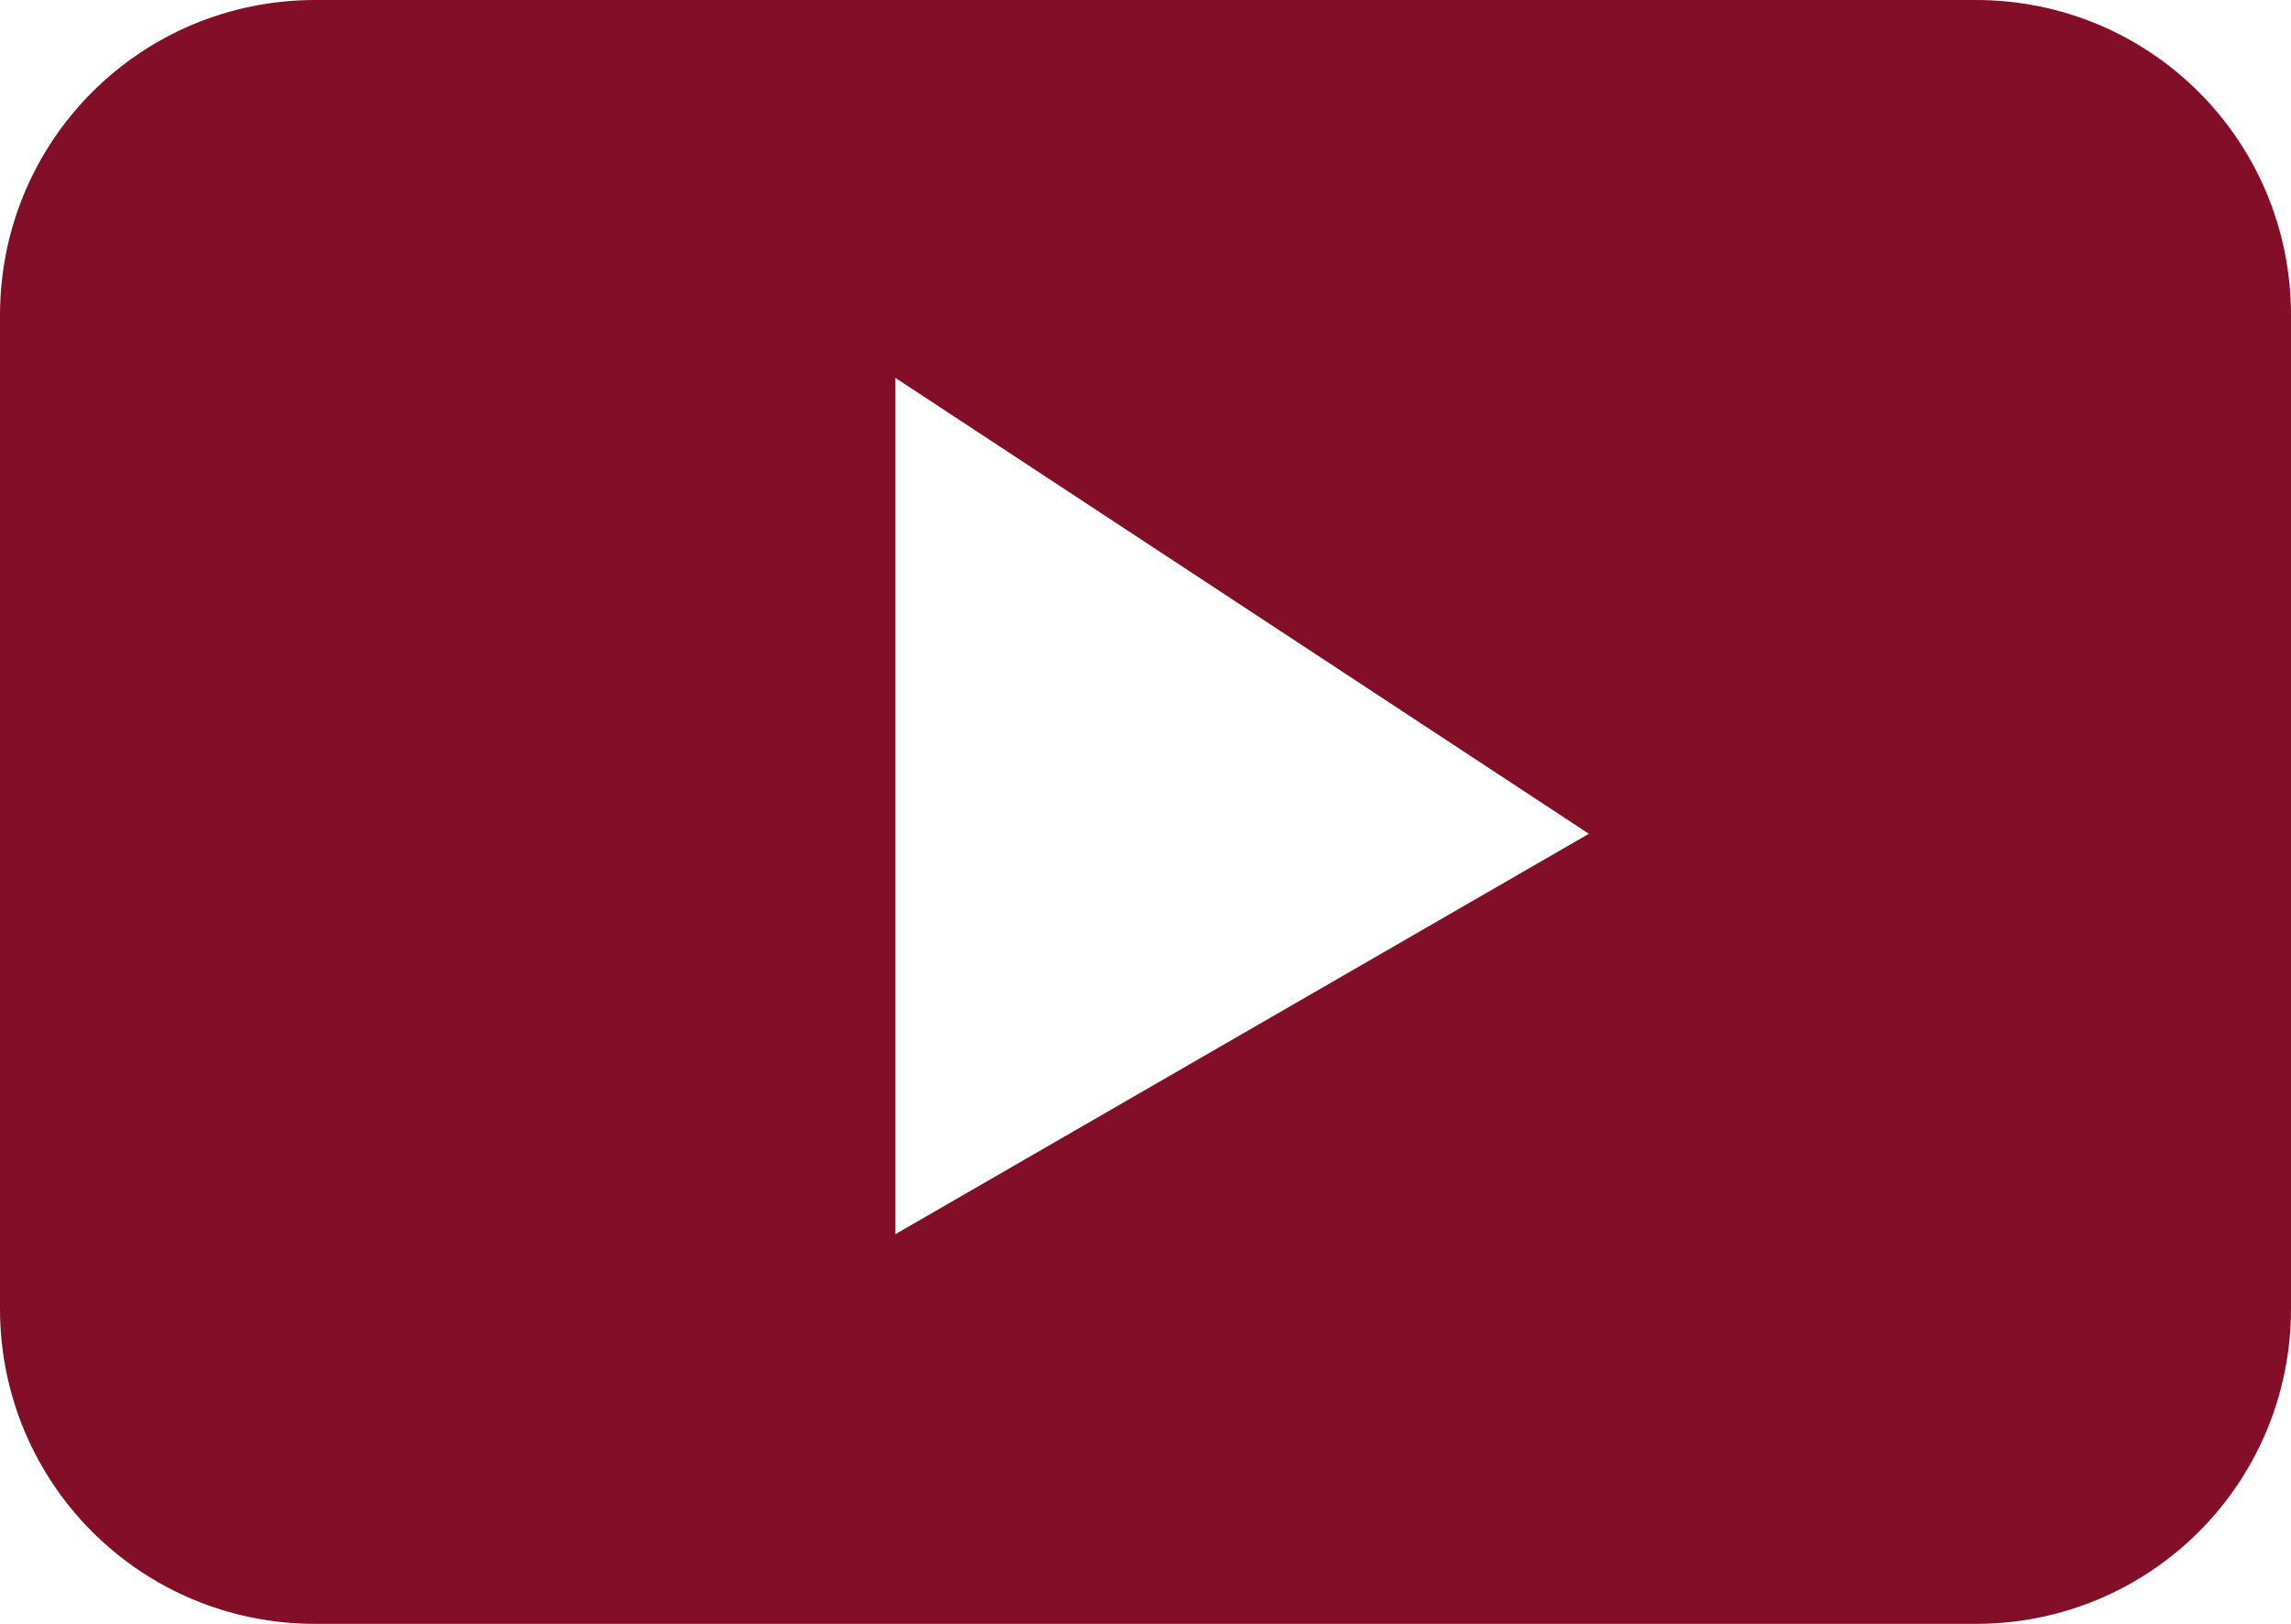
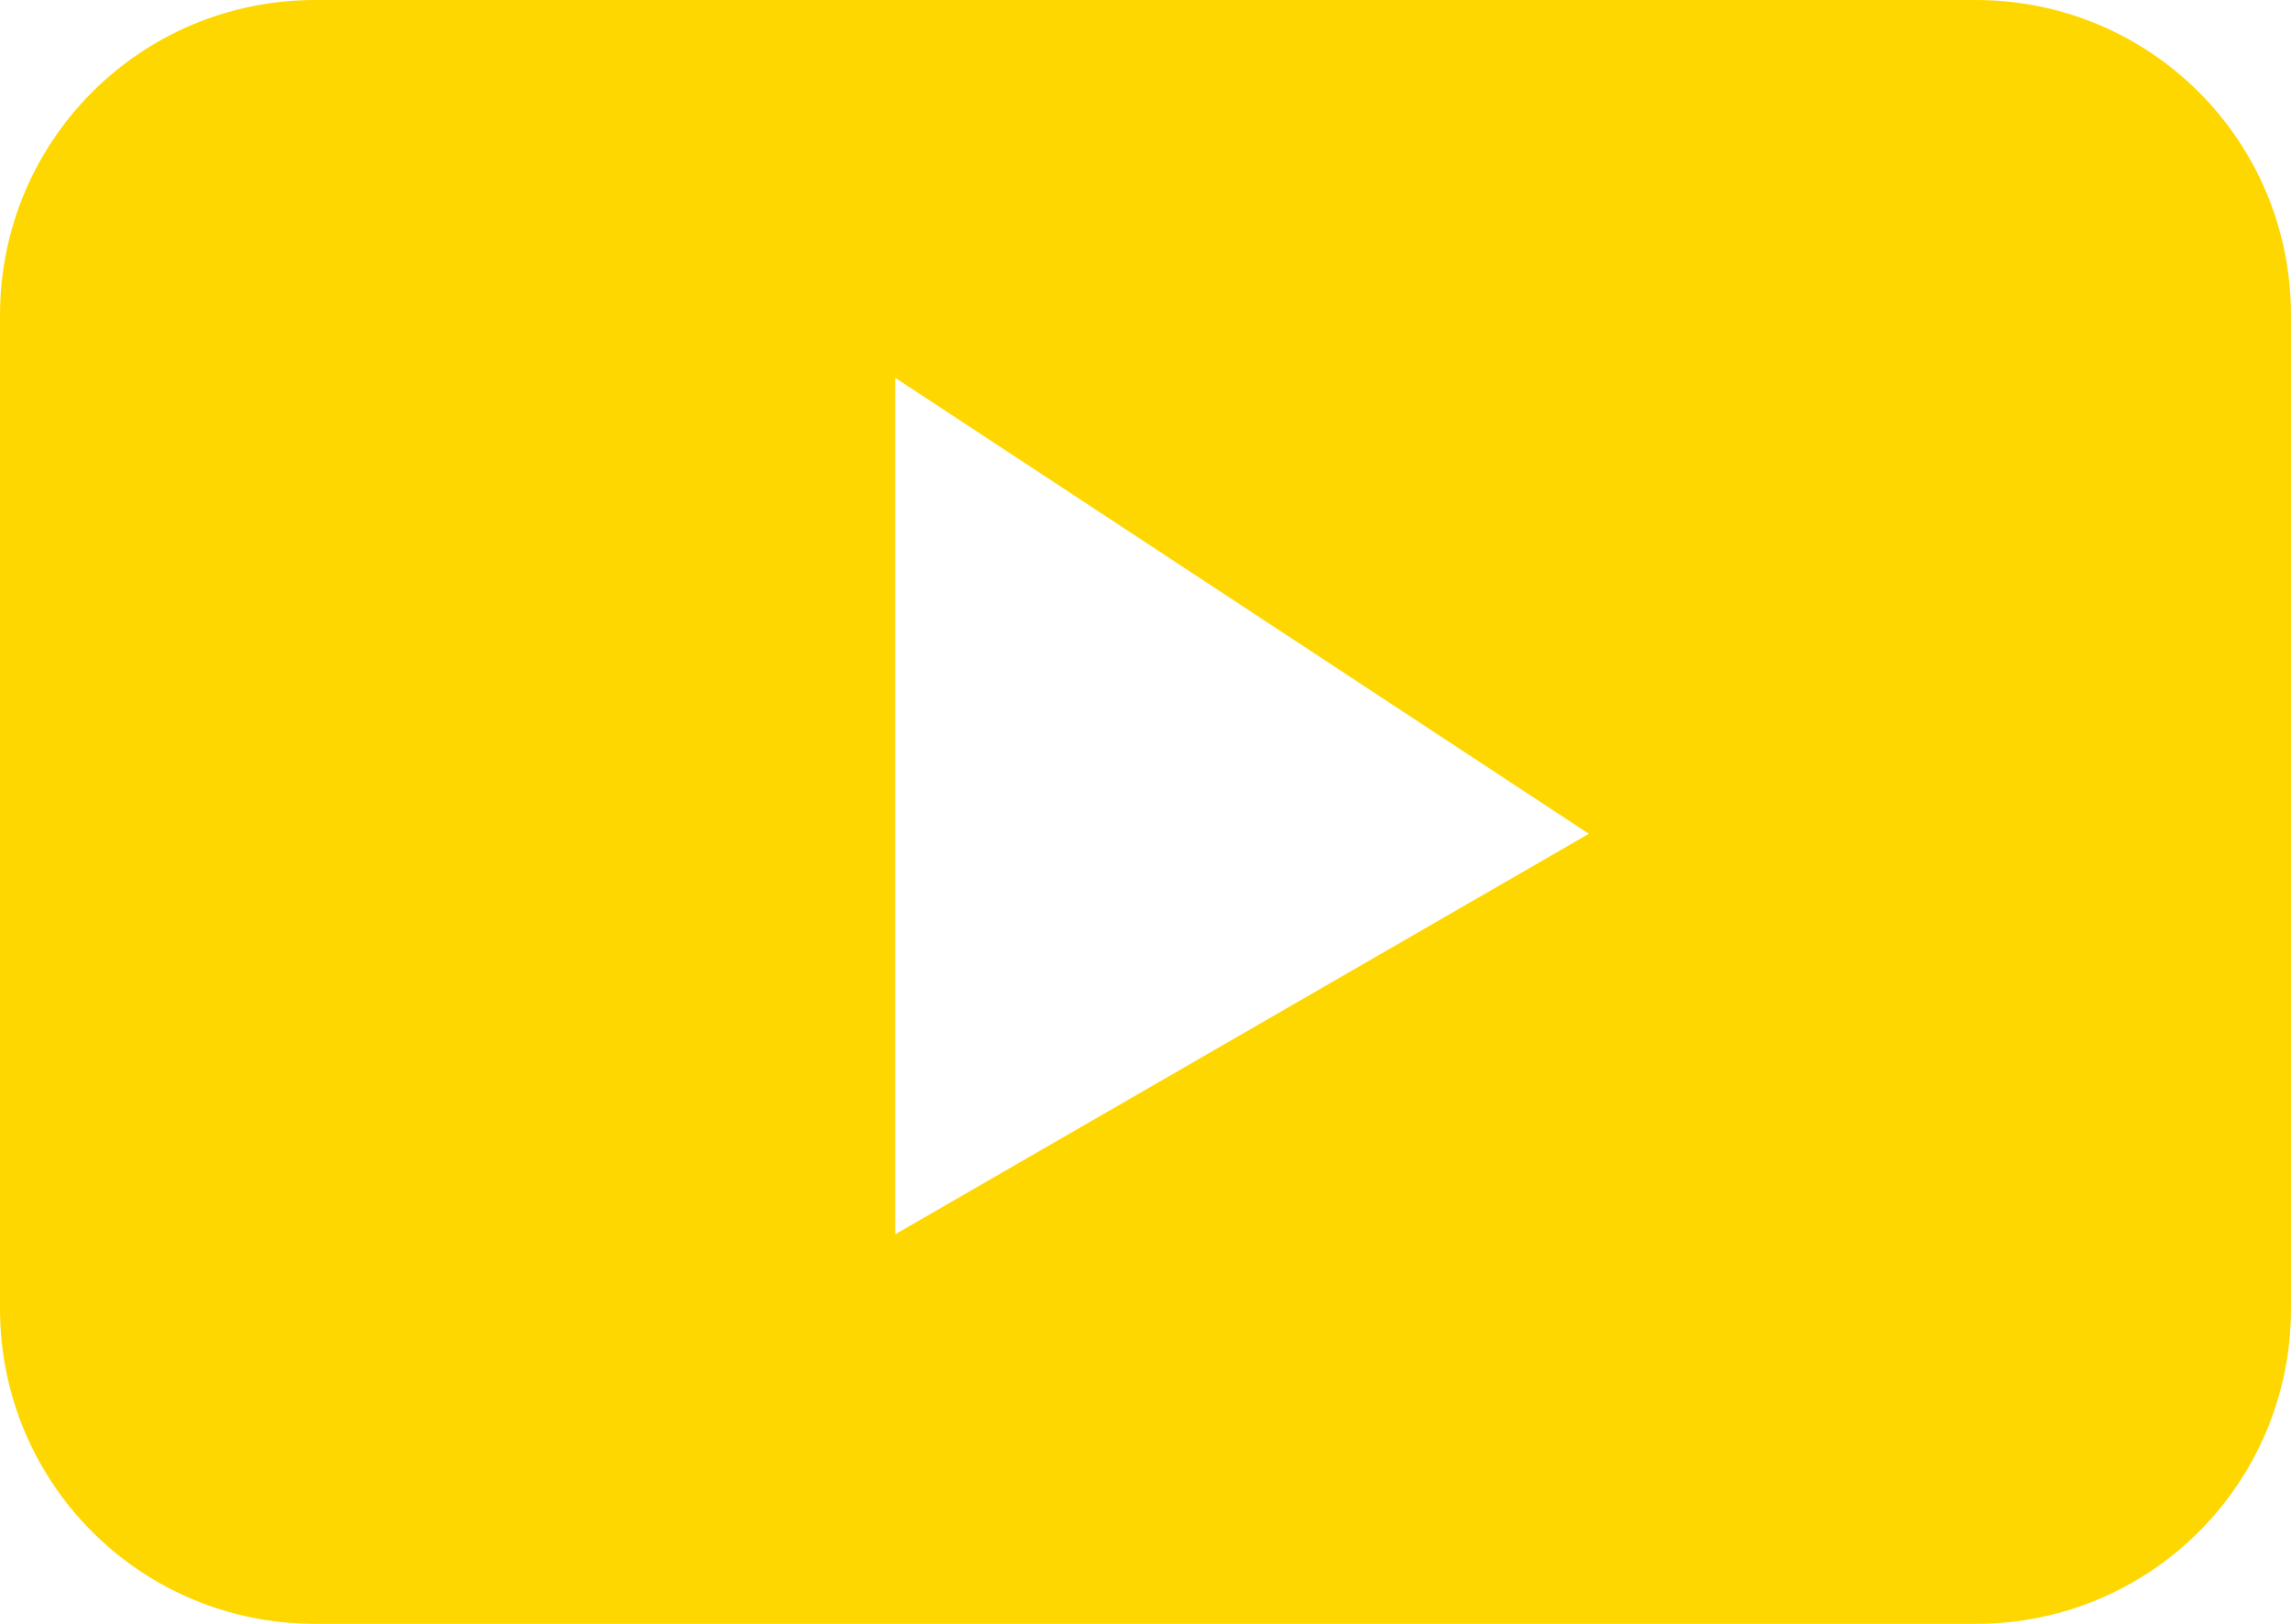
<svg xmlns="http://www.w3.org/2000/svg" version="1.1" id="svg4226" viewBox="0 0 1659.26 1175.988" height="331.89mm" width="468.28mm">
  <defs id="defs4228" />
-   <g transform="translate(486.7735,72.77539)" id="layer1" style="fill:#820f27;fill-opacity:1">
-     <g transform="matrix(0.03543307,0,0,0.03543307,-495.631,-81.633)" id="g4268" style="clip-rule:evenodd;fill-rule:evenodd;image-rendering:optimizeQuality;shape-rendering:geometricPrecision;text-rendering:geometricPrecision;fill:#820f27;fill-opacity:1">
-       <g id="Capa_x0020_1" style="fill:#820f27;fill-opacity:1">
-         <path id="rect4258" transform="matrix(28.22222,0,0,28.22222,13987.808,2303.865)" d="m -258.441,-72.775 c -126.495,0 -228.332,101.837 -228.332,228.332 l 0,719.326 c 0,126.495 101.837,228.33 228.332,228.33 l 1202.598,0 c 126.495,0 228.33,-101.835 228.33,-228.33 l 0,-719.326 c 0,-126.495 -101.835,-228.332 -228.33,-228.332 l -1202.598,0 z m 420.059,273.615 502.334,330.201 -502.334,290.02 0,-620.221 z" style="fill:#820f27;fill-opacity:1" />
+   <g transform="translate(486.7735,72.77539)" id="layer1" style="fill:#ffd700;fill-opacity:1">
+     <g transform="matrix(0.03543307,0,0,0.03543307,-495.631,-81.633)" id="g4268" style="clip-rule:evenodd;fill-rule:evenodd;image-rendering:optimizeQuality;shape-rendering:geometricPrecision;text-rendering:geometricPrecision;fill:#ffd700;fill-opacity:1">
+       <g id="Capa_x0020_1" style="fill:#ffd700;fill-opacity:1">
+         <path id="rect4258" transform="matrix(28.22222,0,0,28.22222,13987.808,2303.865)" d="m -258.441,-72.775 c -126.495,0 -228.332,101.837 -228.332,228.332 l 0,719.326 c 0,126.495 101.837,228.33 228.332,228.33 l 1202.598,0 c 126.495,0 228.33,-101.835 228.33,-228.33 l 0,-719.326 c 0,-126.495 -101.835,-228.332 -228.33,-228.332 l -1202.598,0 z m 420.059,273.615 502.334,330.201 -502.334,290.02 0,-620.221 z" style="fill:#ffd700;fill-opacity:1" />
      </g>
    </g>
  </g>
</svg>
